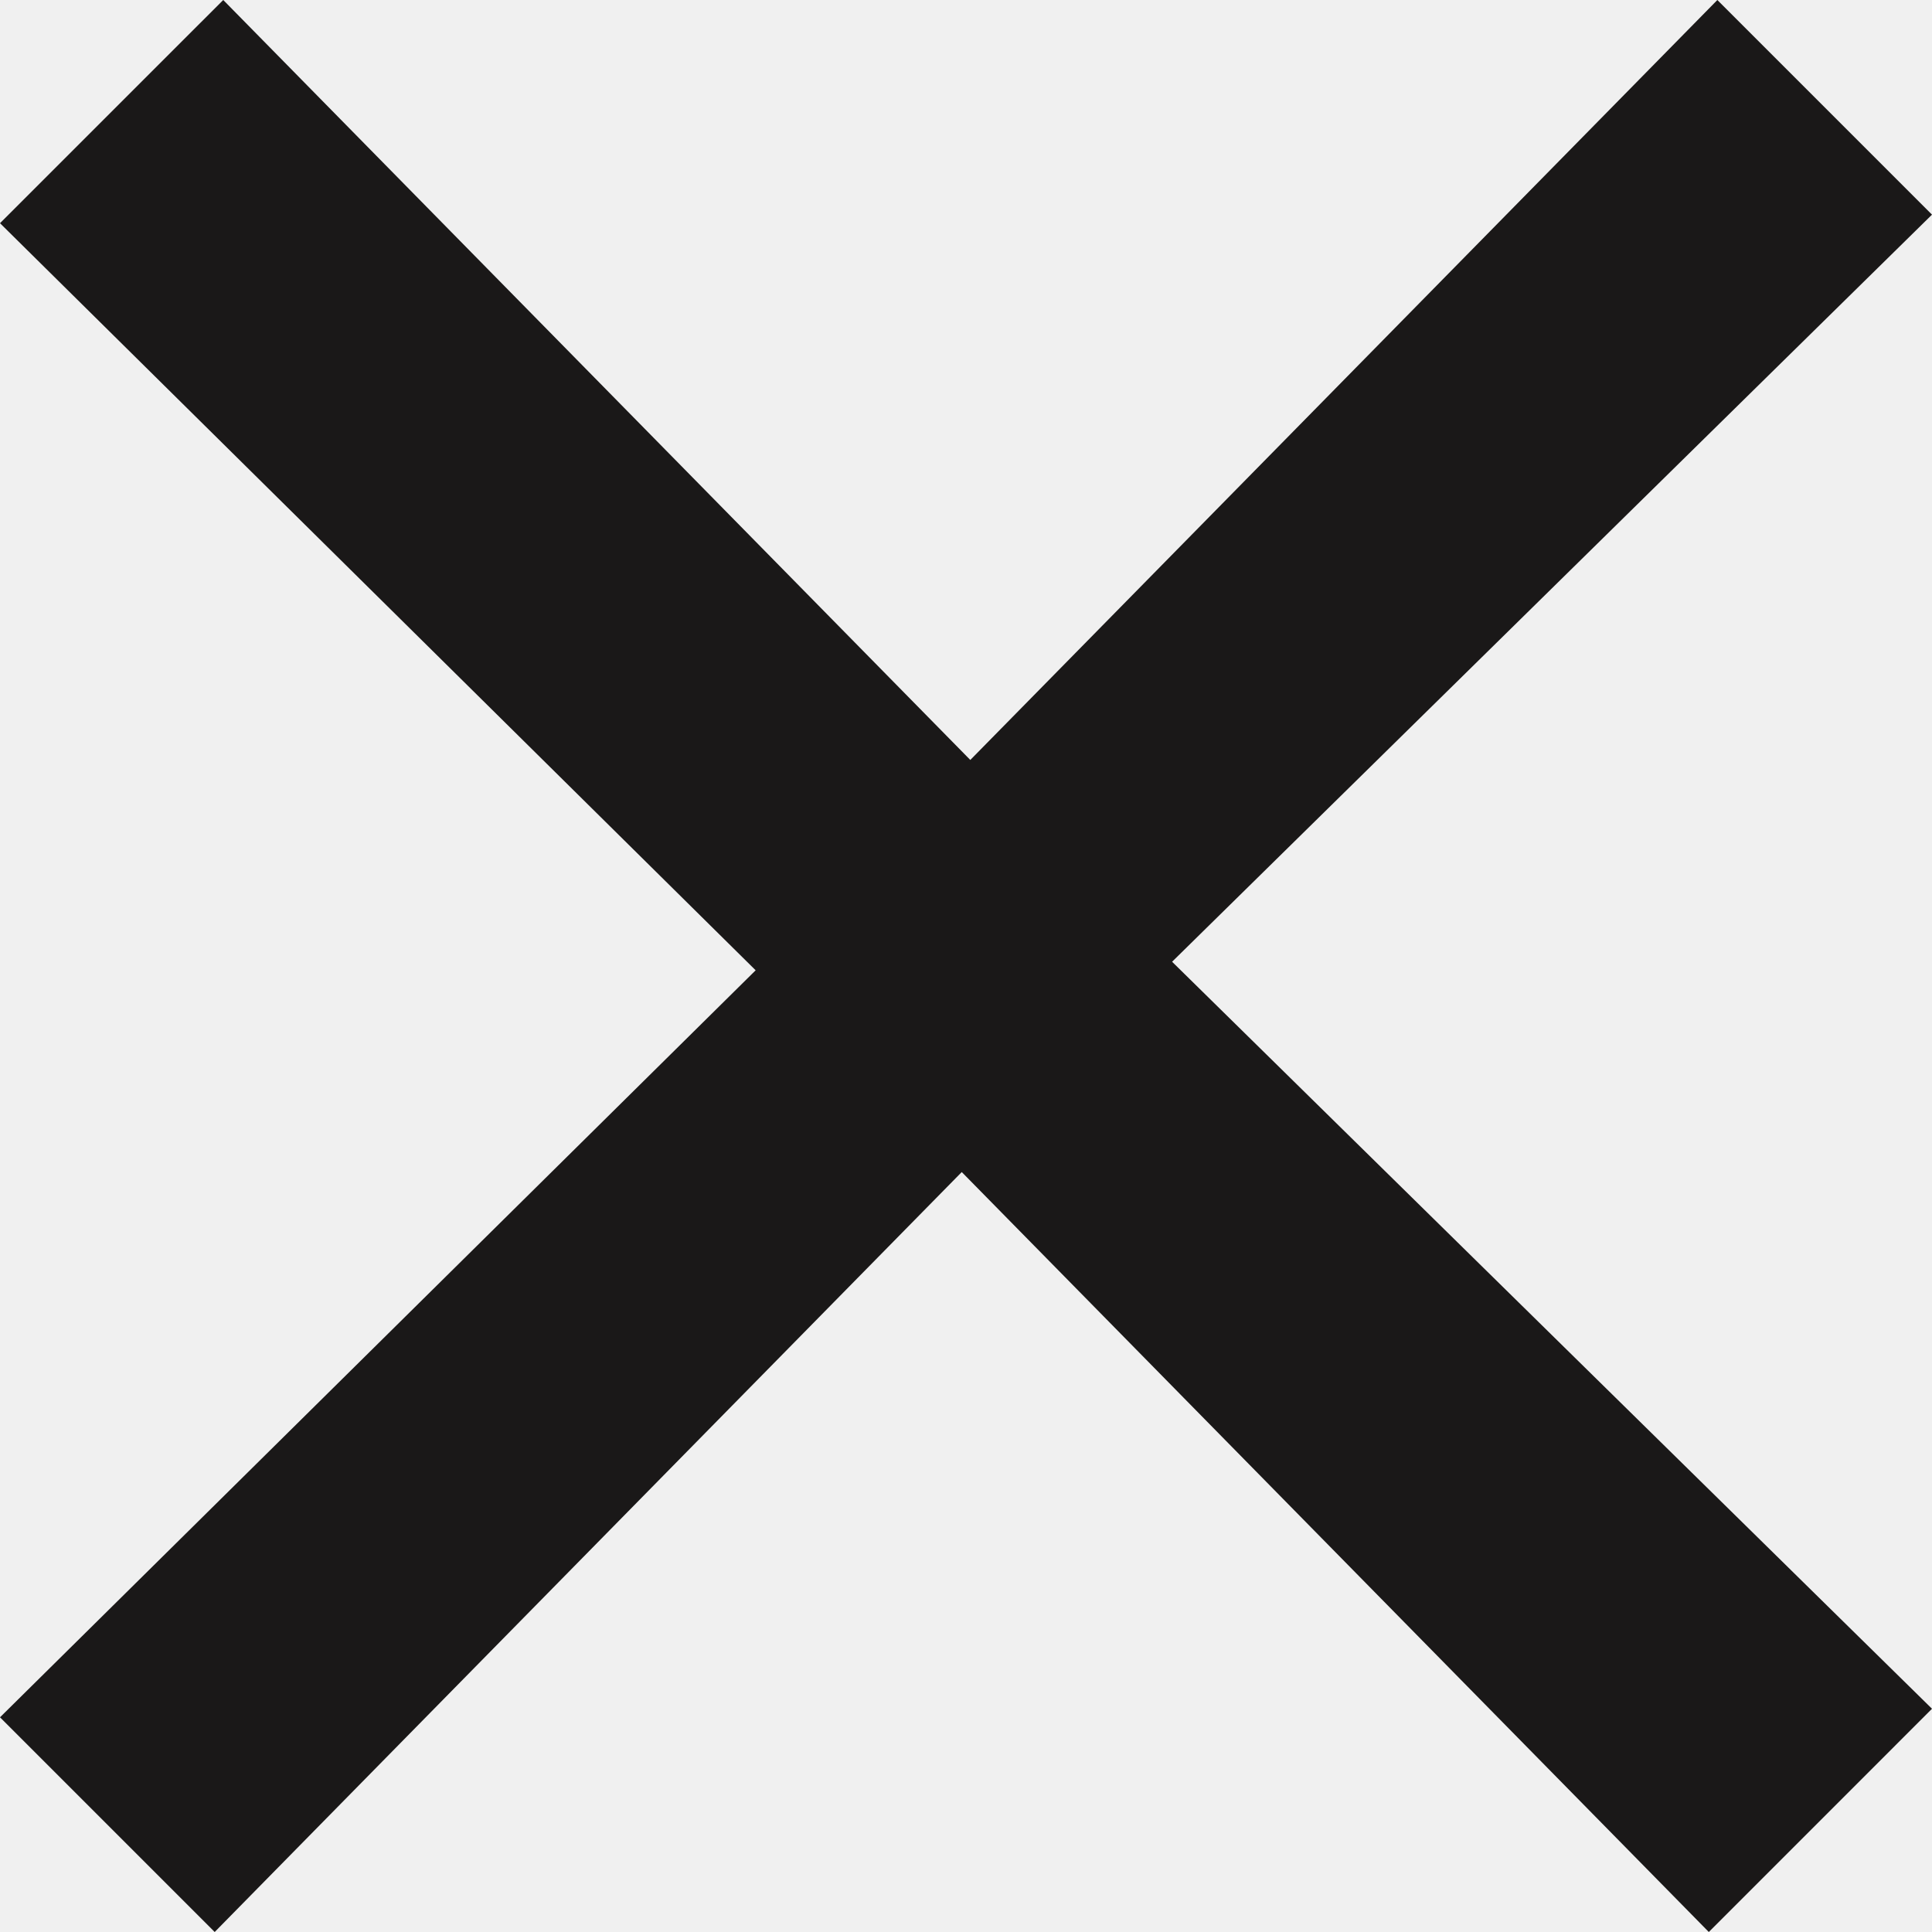
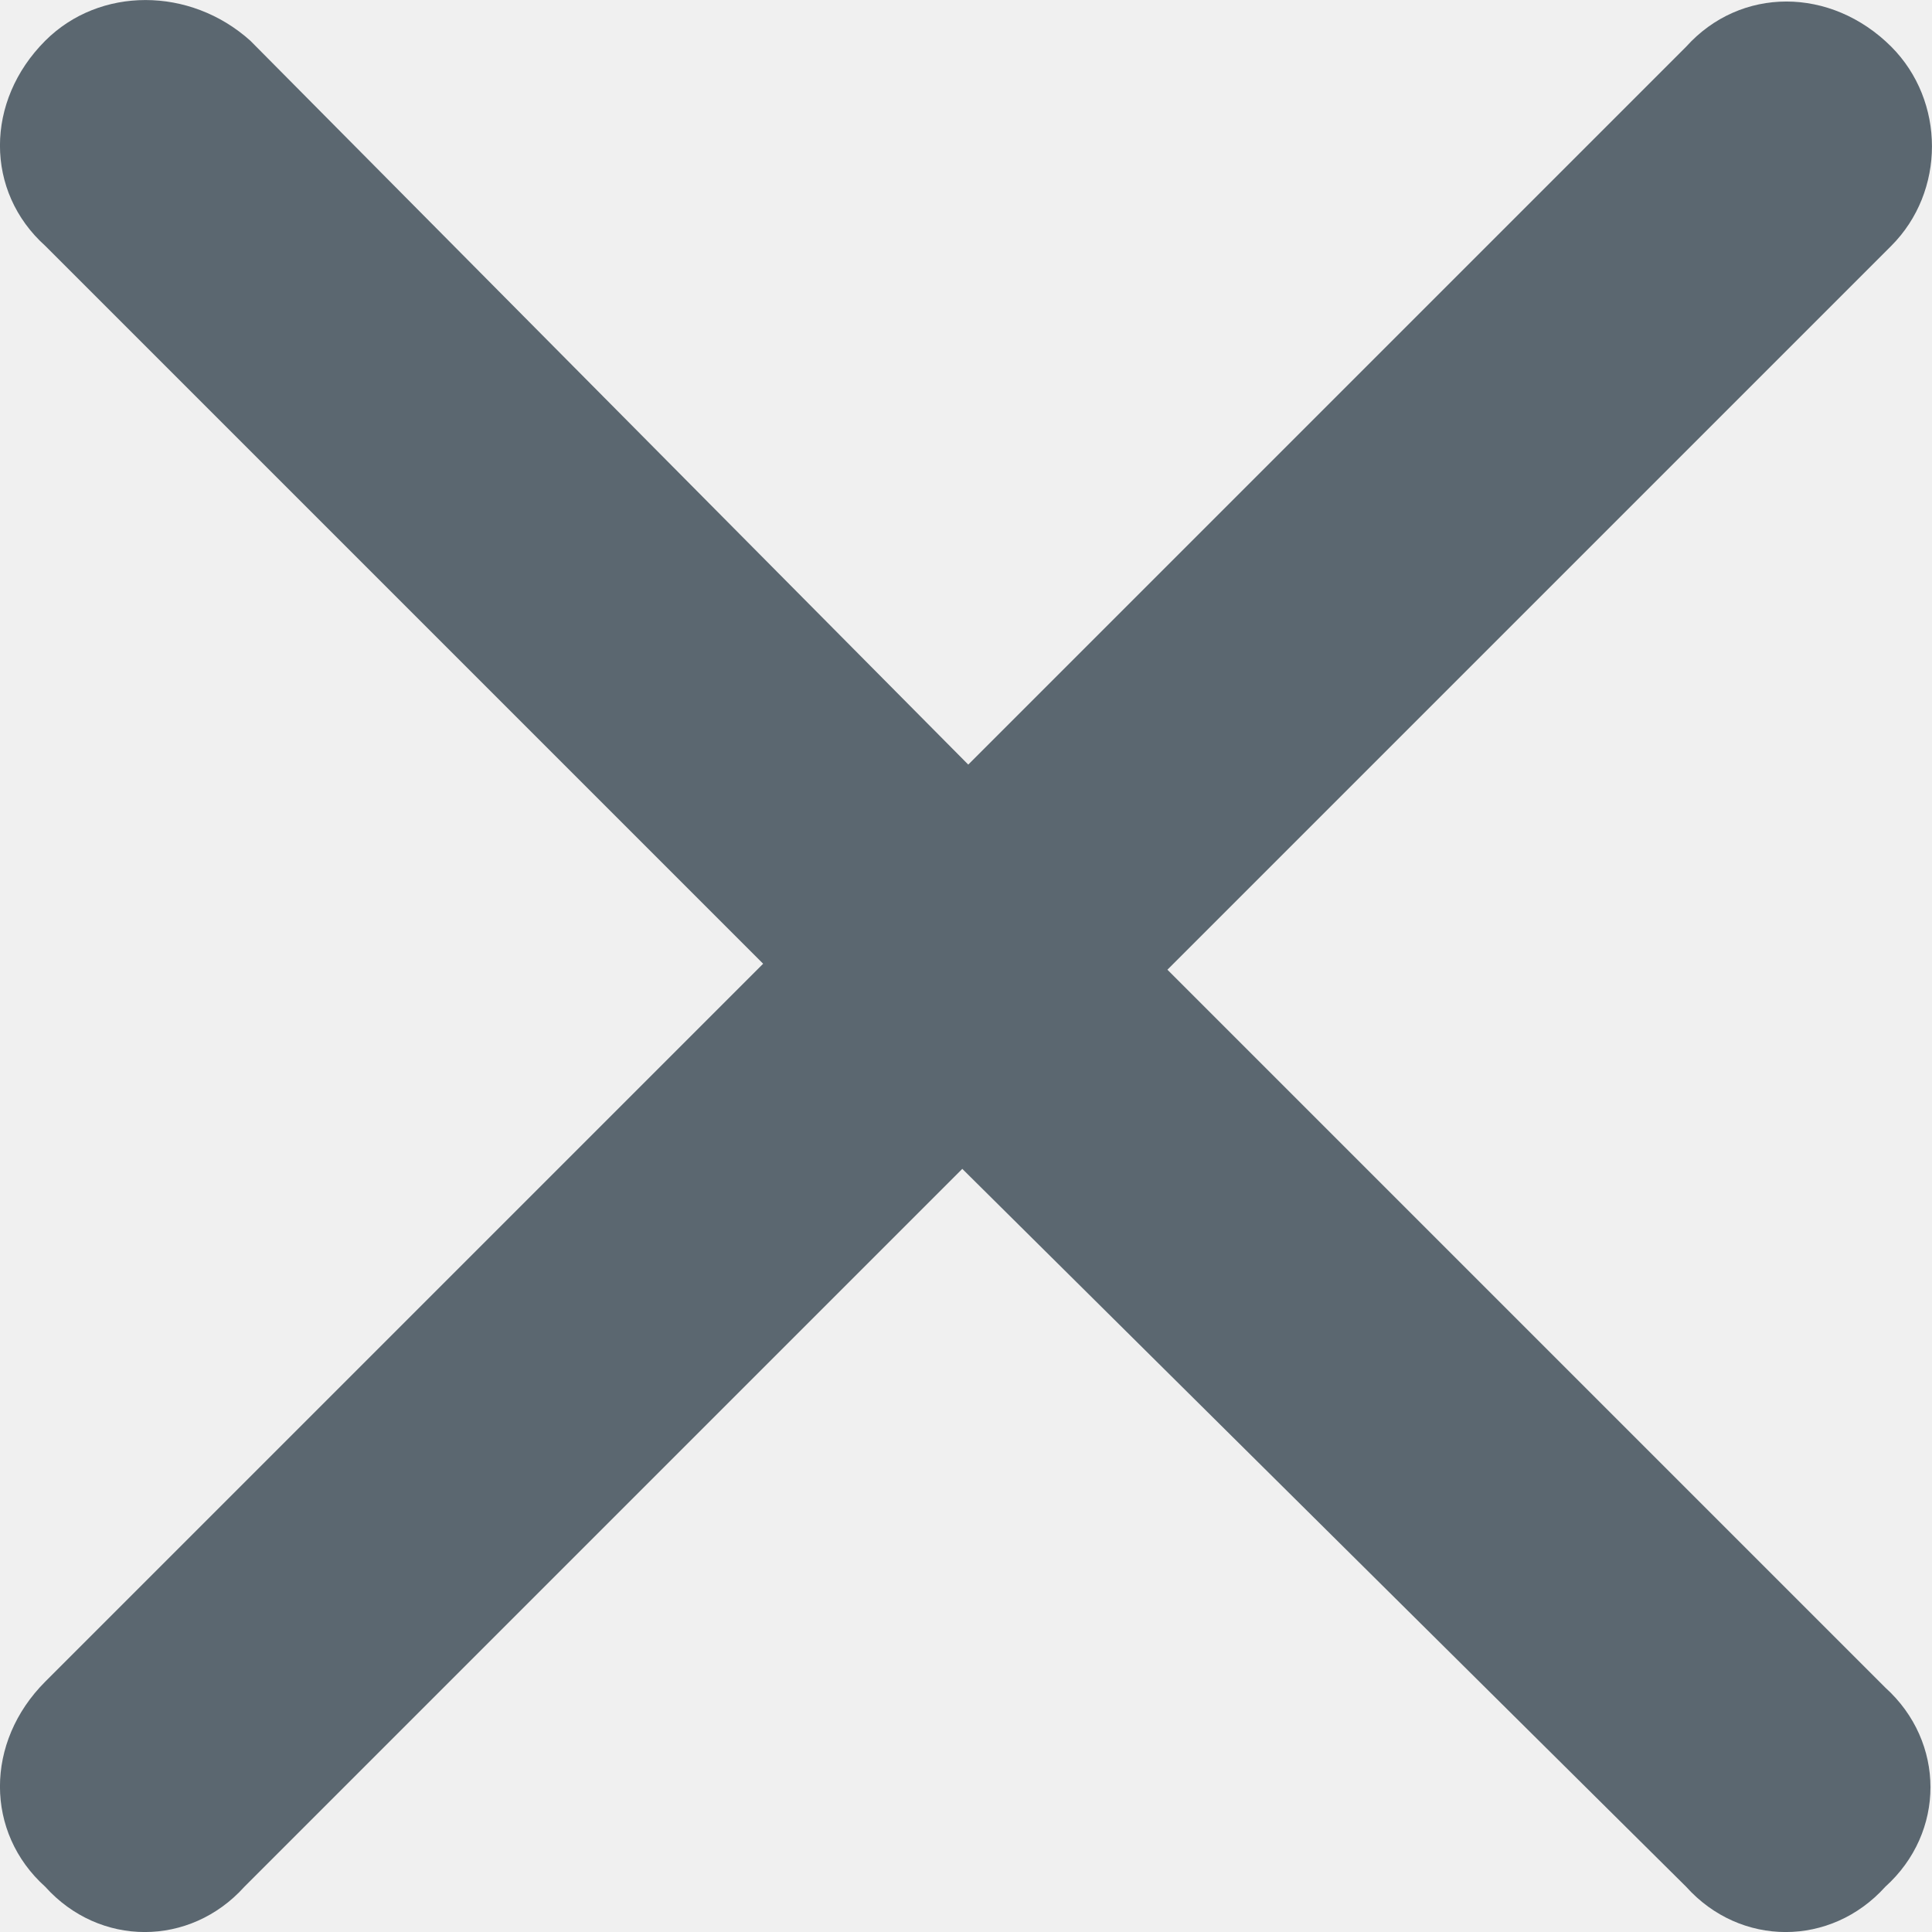
- <svg xmlns="http://www.w3.org/2000/svg" width="40" height="40" viewBox="0 0 40 40" fill="none">
-   <g clip-path="url(#clip0_2_20177)">
-     <path d="M35.556 0L20.089 15.734L4.622 0L0 4.621L15.645 20.089L0 35.555L4.445 40L19.912 24.266L35.379 40L40 35.378L24.267 19.912L40 4.444L35.556 0Z" fill="#1A1818" />
-   </g>
-   <defs>
-     <clipPath id="clip0_2_20177">
-       <rect width="40" height="40" fill="white" />
-     </clipPath>
-   </defs>
+ <svg xmlns="http://www.w3.org/2000/svg" width="12" height="12" viewBox="0 0 12 12" fill="none">
+   <path d="M11.747 1.527L7.251 6.023L11.71 10.482C12.084 10.82 12.084 11.382 11.71 11.719C11.372 12.094 10.81 12.094 10.473 11.719L5.977 7.26L1.518 11.719C1.18 12.094 0.618 12.094 0.281 11.719C-0.094 11.382 -0.094 10.82 0.281 10.445L4.74 5.986L0.281 1.527C-0.094 1.19 -0.094 0.628 0.281 0.253C0.618 -0.084 1.18 -0.084 1.555 0.253L6.014 4.749L10.473 0.29C10.81 -0.084 11.372 -0.084 11.747 0.29C12.084 0.628 12.084 1.19 11.747 1.527Z" fill="#5B6770" />
</svg>
